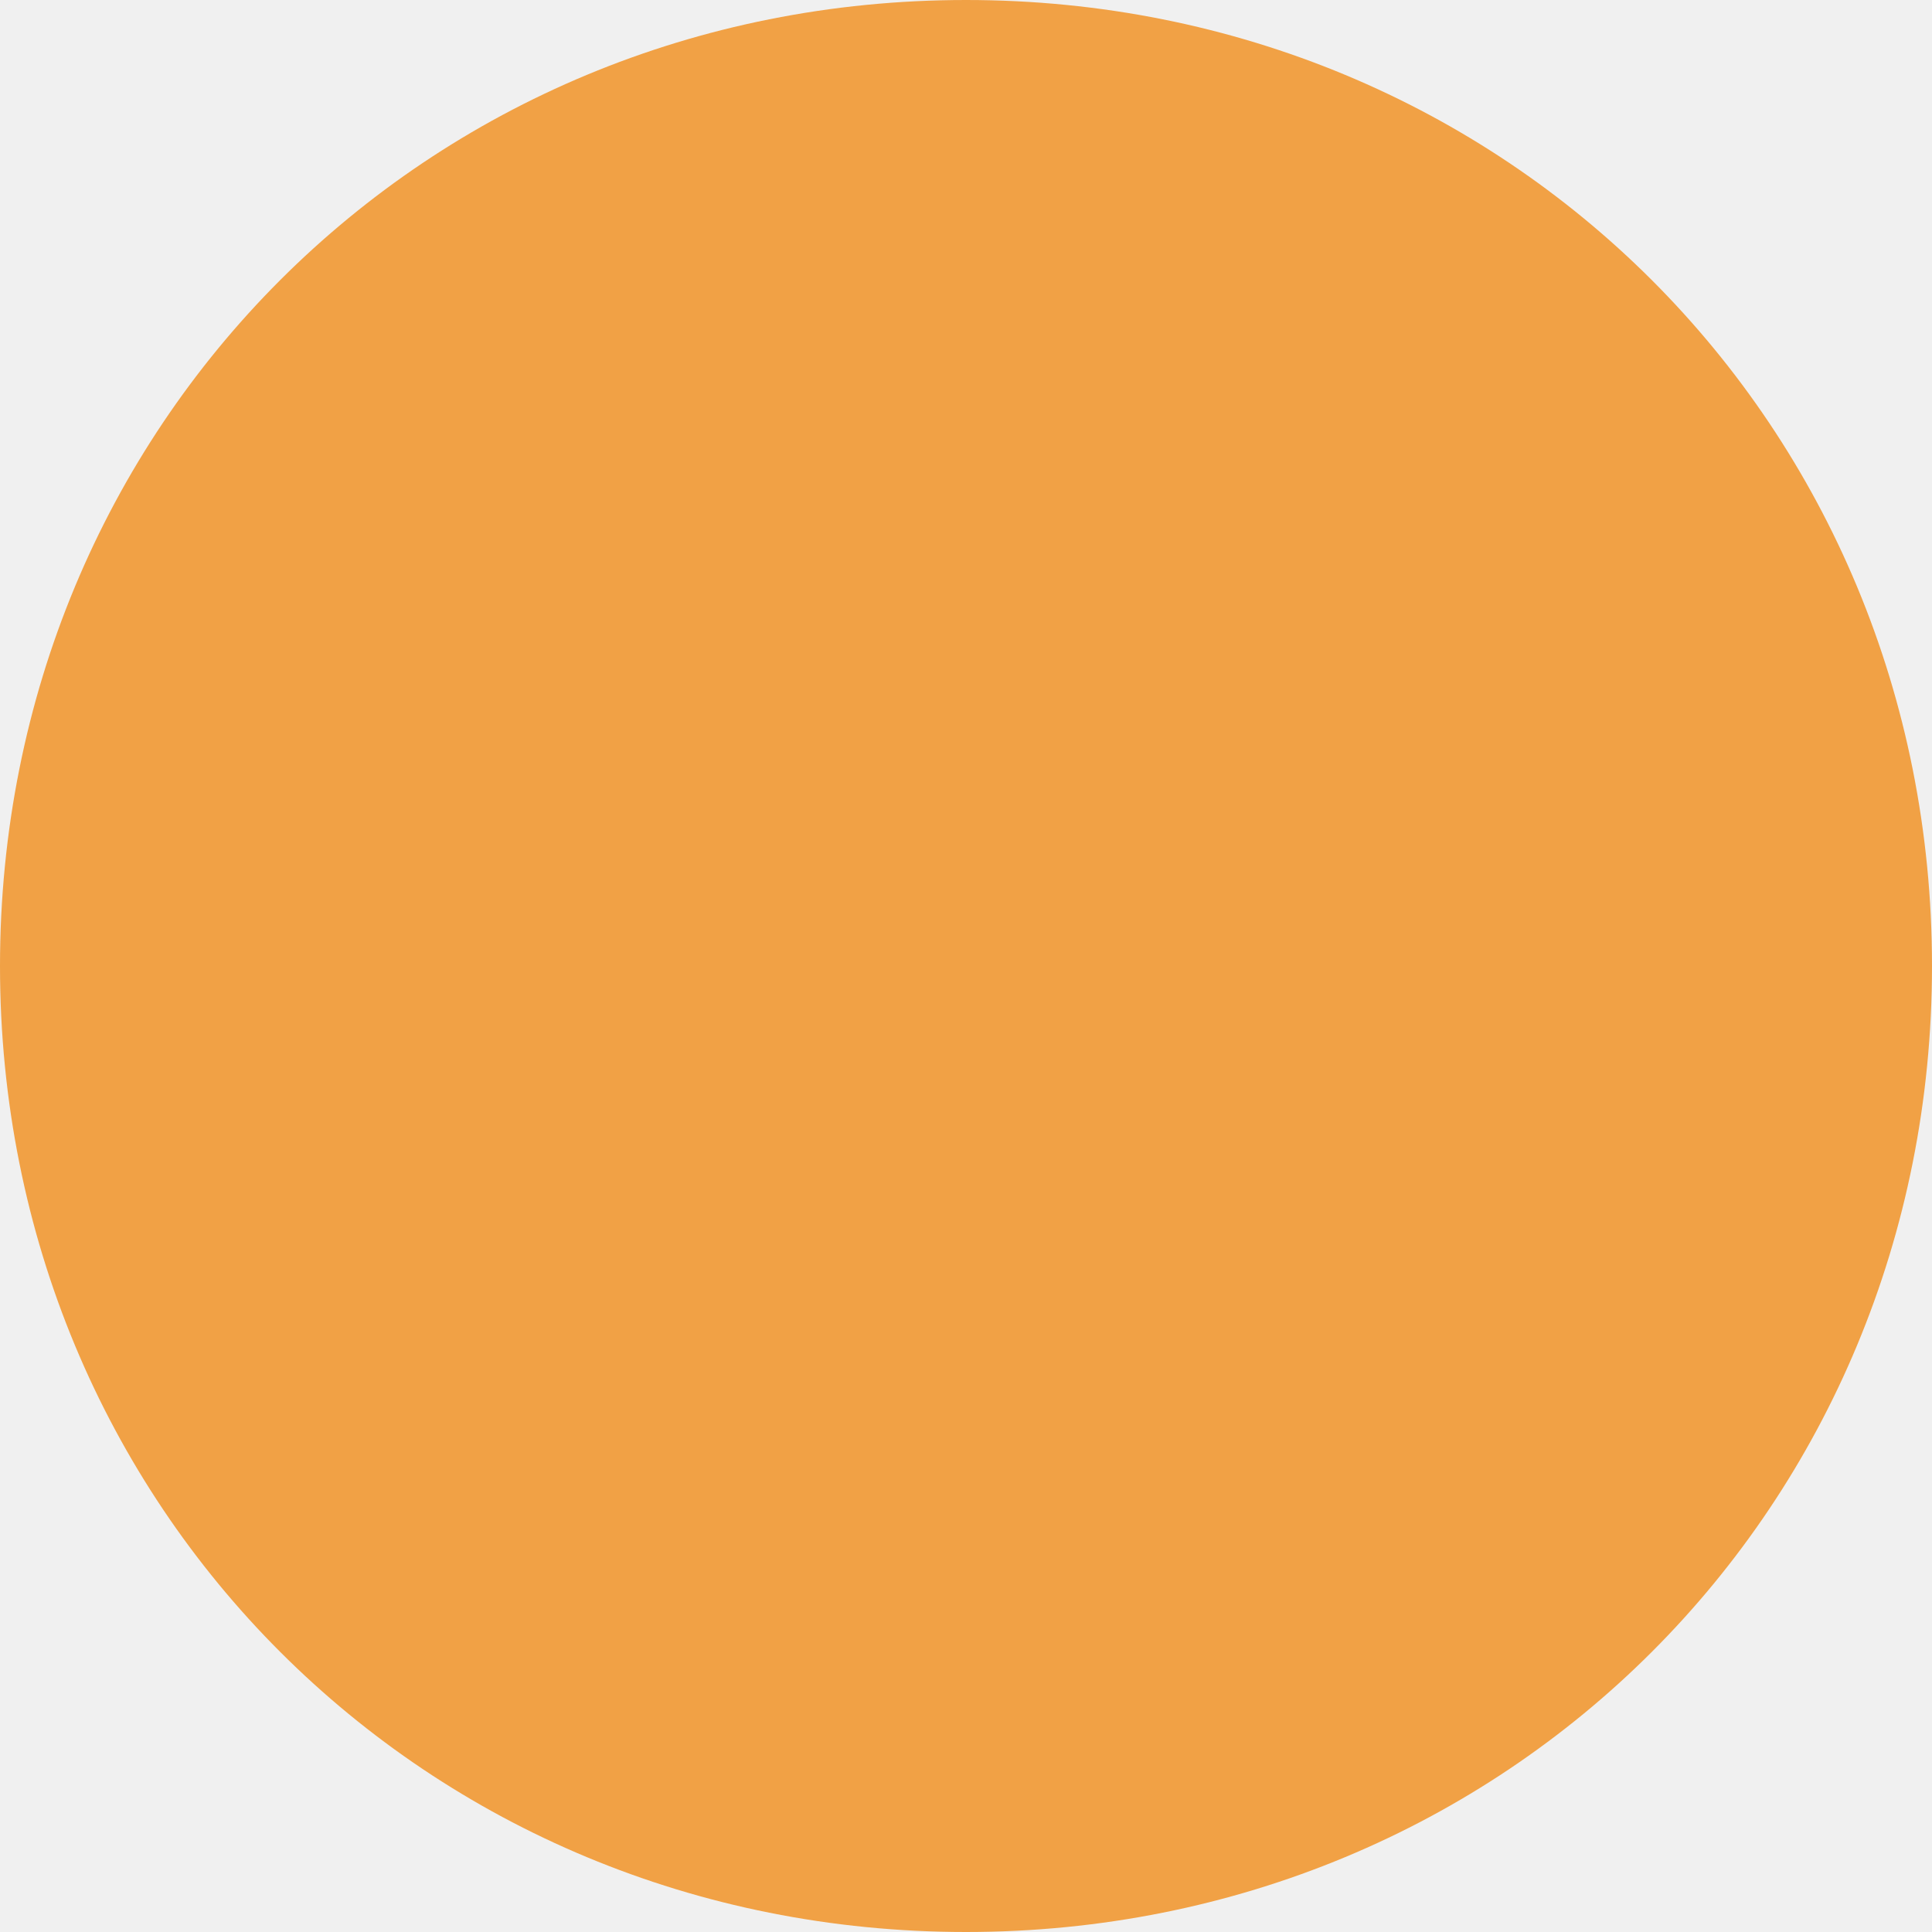
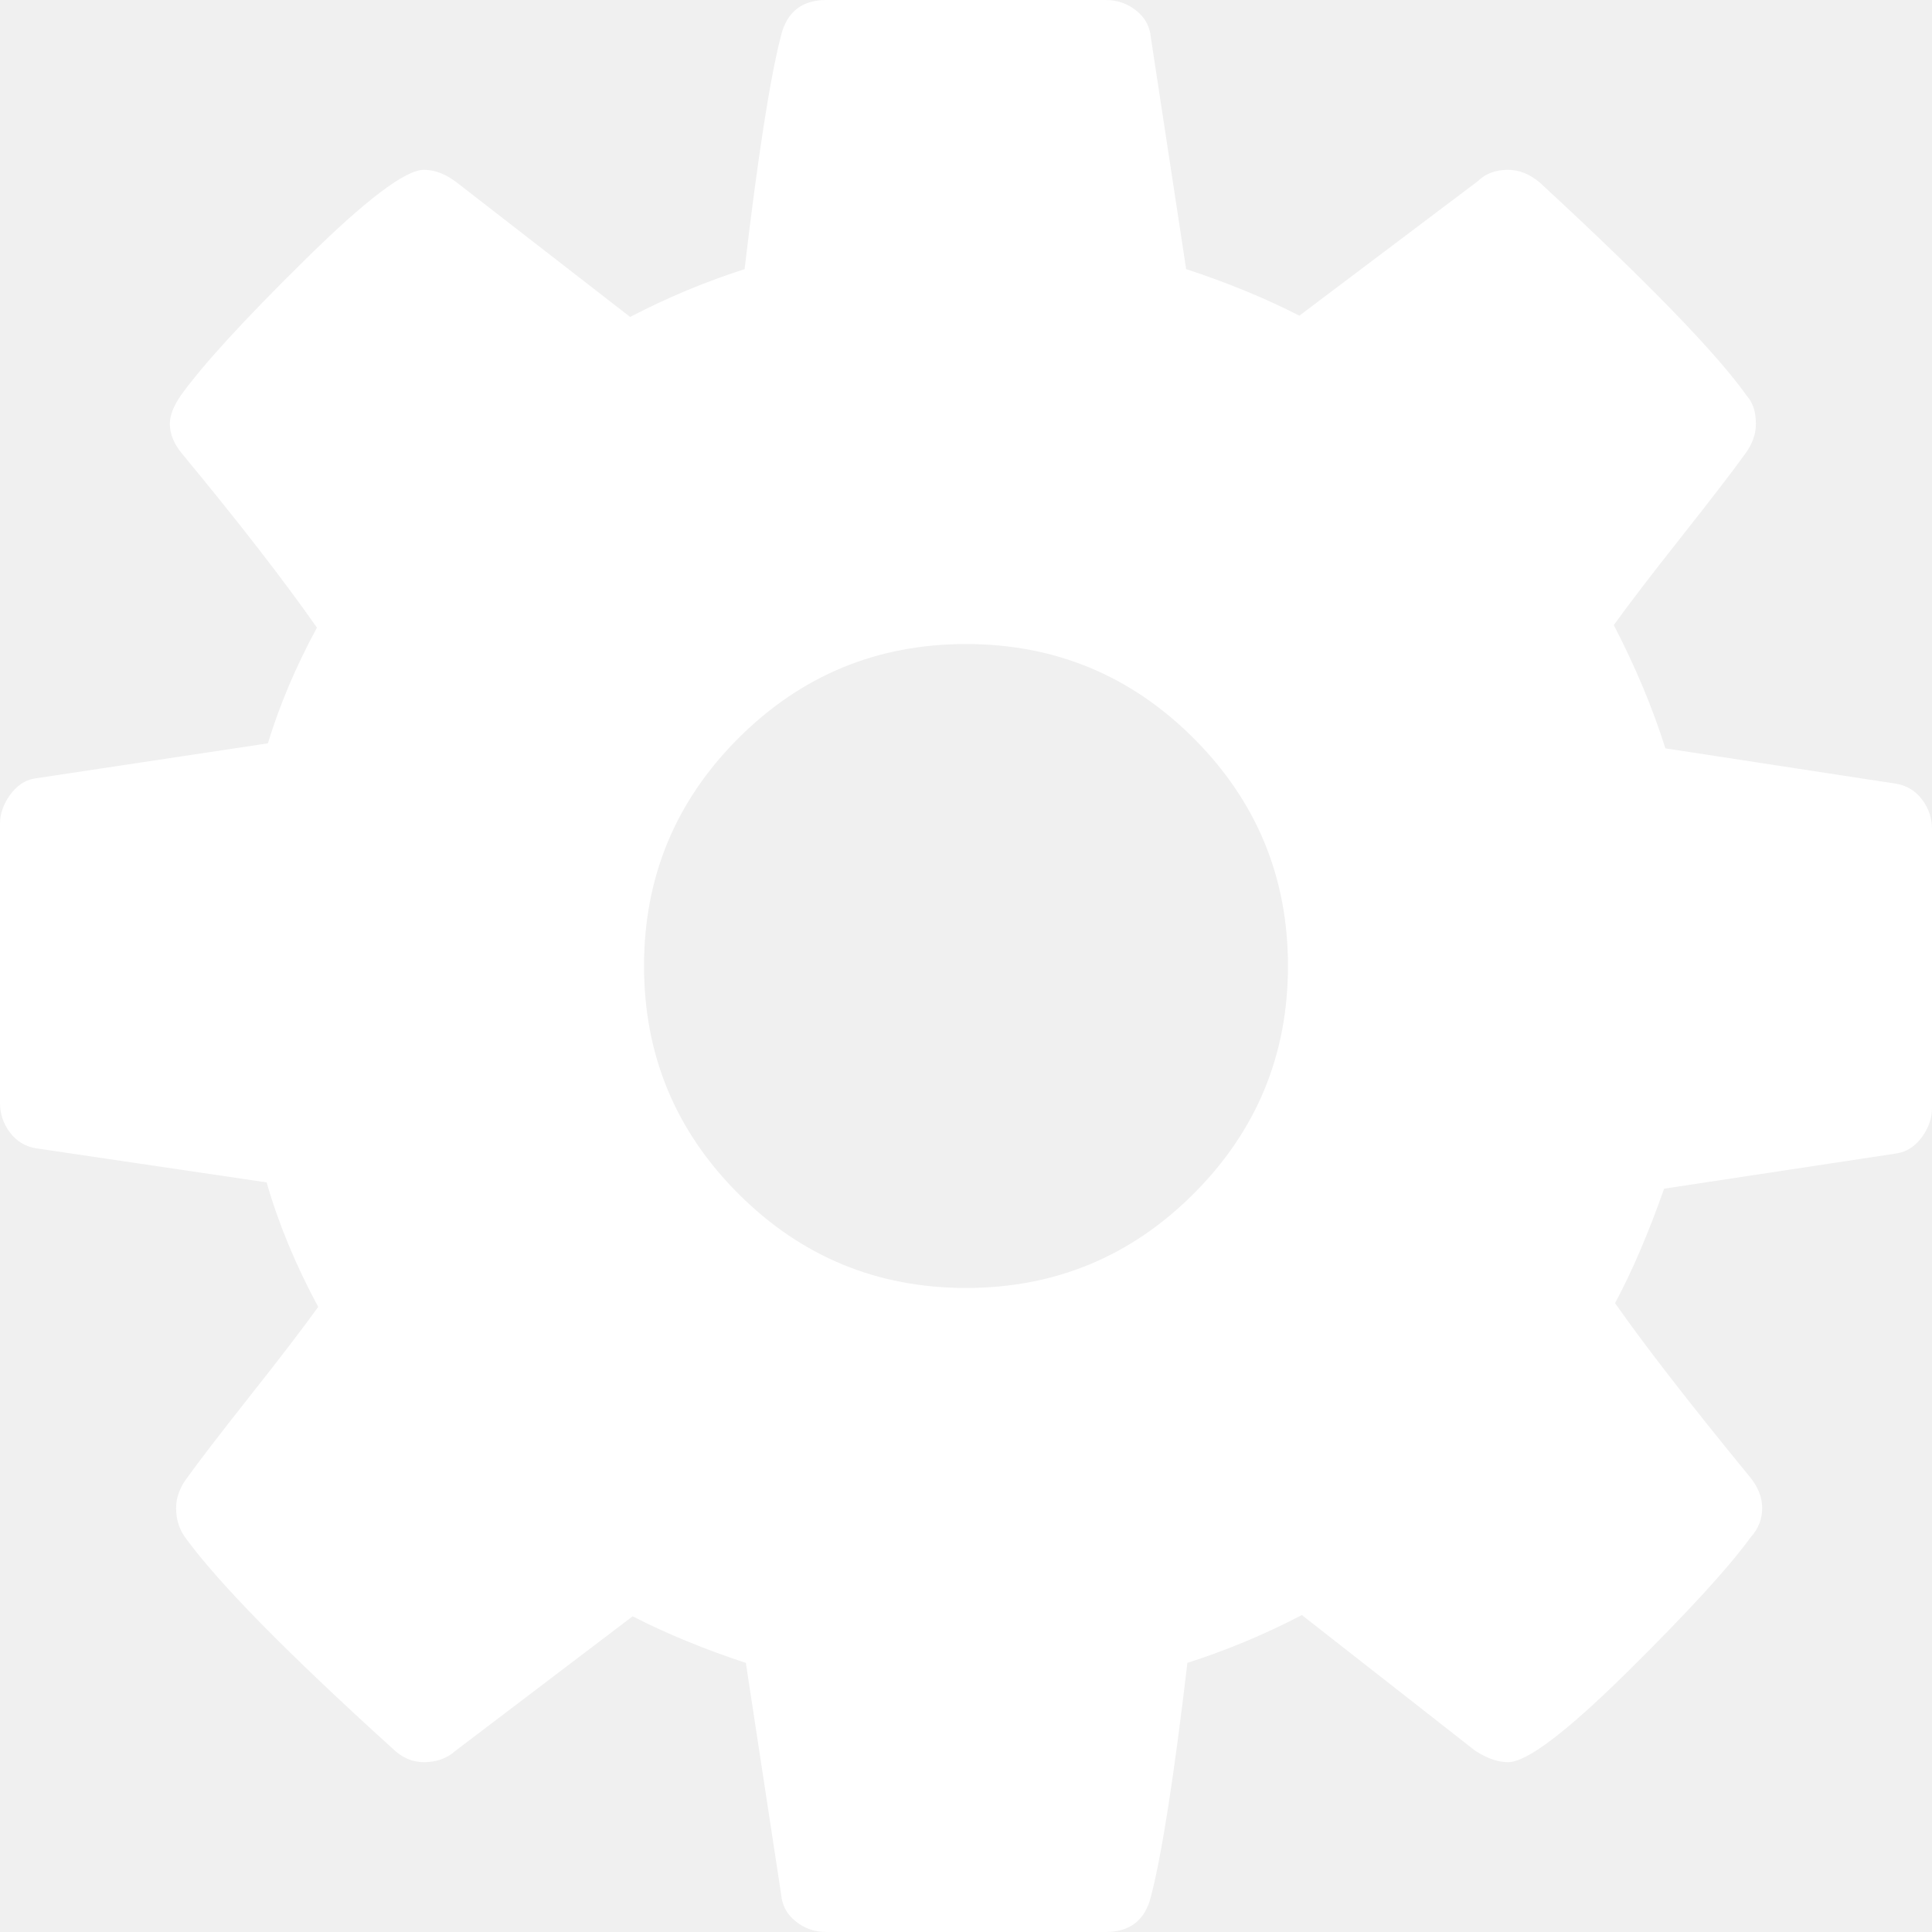
- <svg xmlns="http://www.w3.org/2000/svg" version="1.1" width="16px" height="16px">
-   <g transform="matrix(1 0 0 1 -8 -62 )">
-     <path d="M 16 62  C 20.48 62  24 65.52  24 70  C 24 74.48  20.48 78  16 78  C 11.52 78  8 74.48  8 70  C 8 65.52  11.52 62  16 62  Z " fill-rule="nonzero" fill="#f1a145" stroke="none" />
+ <svg xmlns="http://www.w3.org/2000/svg" version="1.1" width="20px" height="20px">
+   <g transform="matrix(1 0 0 1 -938 -1135 )">
+     <path d="M 12.357 12.357  C 13.008 11.706  13.333 10.92  13.333 10  C 13.333 9.08  13.008 8.294  12.357 7.643  C 11.706 6.992  10.92 6.667  10 6.667  C 9.08 6.667  8.294 6.992  7.643 7.643  C 6.992 8.294  6.667 9.08  6.667 10  C 6.667 10.92  6.992 11.706  7.643 12.357  C 8.294 13.008  9.08 13.333  10 13.333  C 10.92 13.333  11.706 13.008  12.357 12.357  Z M 19.896 8.275  C 19.965 8.366  20 8.468  20 8.581  L 20 11.471  C 20 11.576  19.965 11.675  19.896 11.771  C 19.826 11.866  19.74 11.923  19.635 11.94  L 17.227 12.305  C 17.062 12.773  16.892 13.168  16.719 13.49  C 17.023 13.924  17.487 14.523  18.112 15.286  C 18.199 15.391  18.242 15.499  18.242 15.612  C 18.242 15.725  18.203 15.825  18.125 15.911  C 17.891 16.233  17.461 16.701  16.836 17.318  C 16.211 17.934  15.803 18.242  15.612 18.242  C 15.508 18.242  15.395 18.203  15.273 18.125  L 13.477 16.719  C 13.095 16.918  12.7 17.083  12.292 17.214  C 12.153 18.394  12.027 19.201  11.914 19.635  C 11.853 19.878  11.697 20  11.445 20  L 8.555 20  C 8.433 20  8.327 19.963  8.236 19.889  C 8.145 19.816  8.095 19.722  8.086 19.609  L 7.721 17.214  C 7.296 17.075  6.905 16.914  6.549 16.732  L 4.714 18.125  C 4.627 18.203  4.518 18.242  4.388 18.242  C 4.266 18.242  4.158 18.194  4.062 18.099  C 2.969 17.109  2.253 16.38  1.914 15.911  C 1.853 15.825  1.823 15.725  1.823 15.612  C 1.823 15.508  1.858 15.408  1.927 15.312  C 2.057 15.13  2.279 14.842  2.591 14.447  C 2.904 14.052  3.138 13.746  3.294 13.529  C 3.06 13.095  2.882 12.665  2.76 12.24  L 0.378 11.888  C 0.265 11.871  0.174 11.816  0.104 11.725  C 0.035 11.634  0 11.532  0 11.419  L 0 8.529  C 0 8.424  0.035 8.325  0.104 8.229  C 0.174 8.134  0.256 8.077  0.352 8.06  L 2.773 7.695  C 2.895 7.296  3.064 6.897  3.281 6.497  C 2.934 6.003  2.47 5.404  1.888 4.701  C 1.801 4.596  1.758 4.492  1.758 4.388  C 1.758 4.301  1.797 4.201  1.875 4.089  C 2.101 3.776  2.528 3.309  3.158 2.689  C 3.787 2.068  4.197 1.758  4.388 1.758  C 4.501 1.758  4.614 1.801  4.727 1.888  L 6.523 3.281  C 6.905 3.082  7.3 2.917  7.708 2.786  C 7.847 1.606  7.973 0.799  8.086 0.365  C 8.147 0.122  8.303 0  8.555 0  L 11.445 0  C 11.567 0  11.673 0.037  11.764 0.111  C 11.855 0.184  11.905 0.278  11.914 0.391  L 12.279 2.786  C 12.704 2.925  13.095 3.086  13.451 3.268  L 15.299 1.875  C 15.378 1.797  15.482 1.758  15.612 1.758  C 15.725 1.758  15.833 1.801  15.938 1.888  C 17.057 2.921  17.773 3.659  18.086 4.102  C 18.147 4.171  18.177 4.266  18.177 4.388  C 18.177 4.492  18.142 4.592  18.073 4.688  C 17.943 4.87  17.721 5.158  17.409 5.553  C 17.096 5.948  16.862 6.254  16.706 6.471  C 16.931 6.905  17.109 7.331  17.24 7.747  L 19.622 8.112  C 19.735 8.129  19.826 8.184  19.896 8.275  Z " fill-rule="nonzero" fill="#ffffff" stroke="none" transform="matrix(1 0 0 1 938 1135 )" />
  </g>
</svg>
